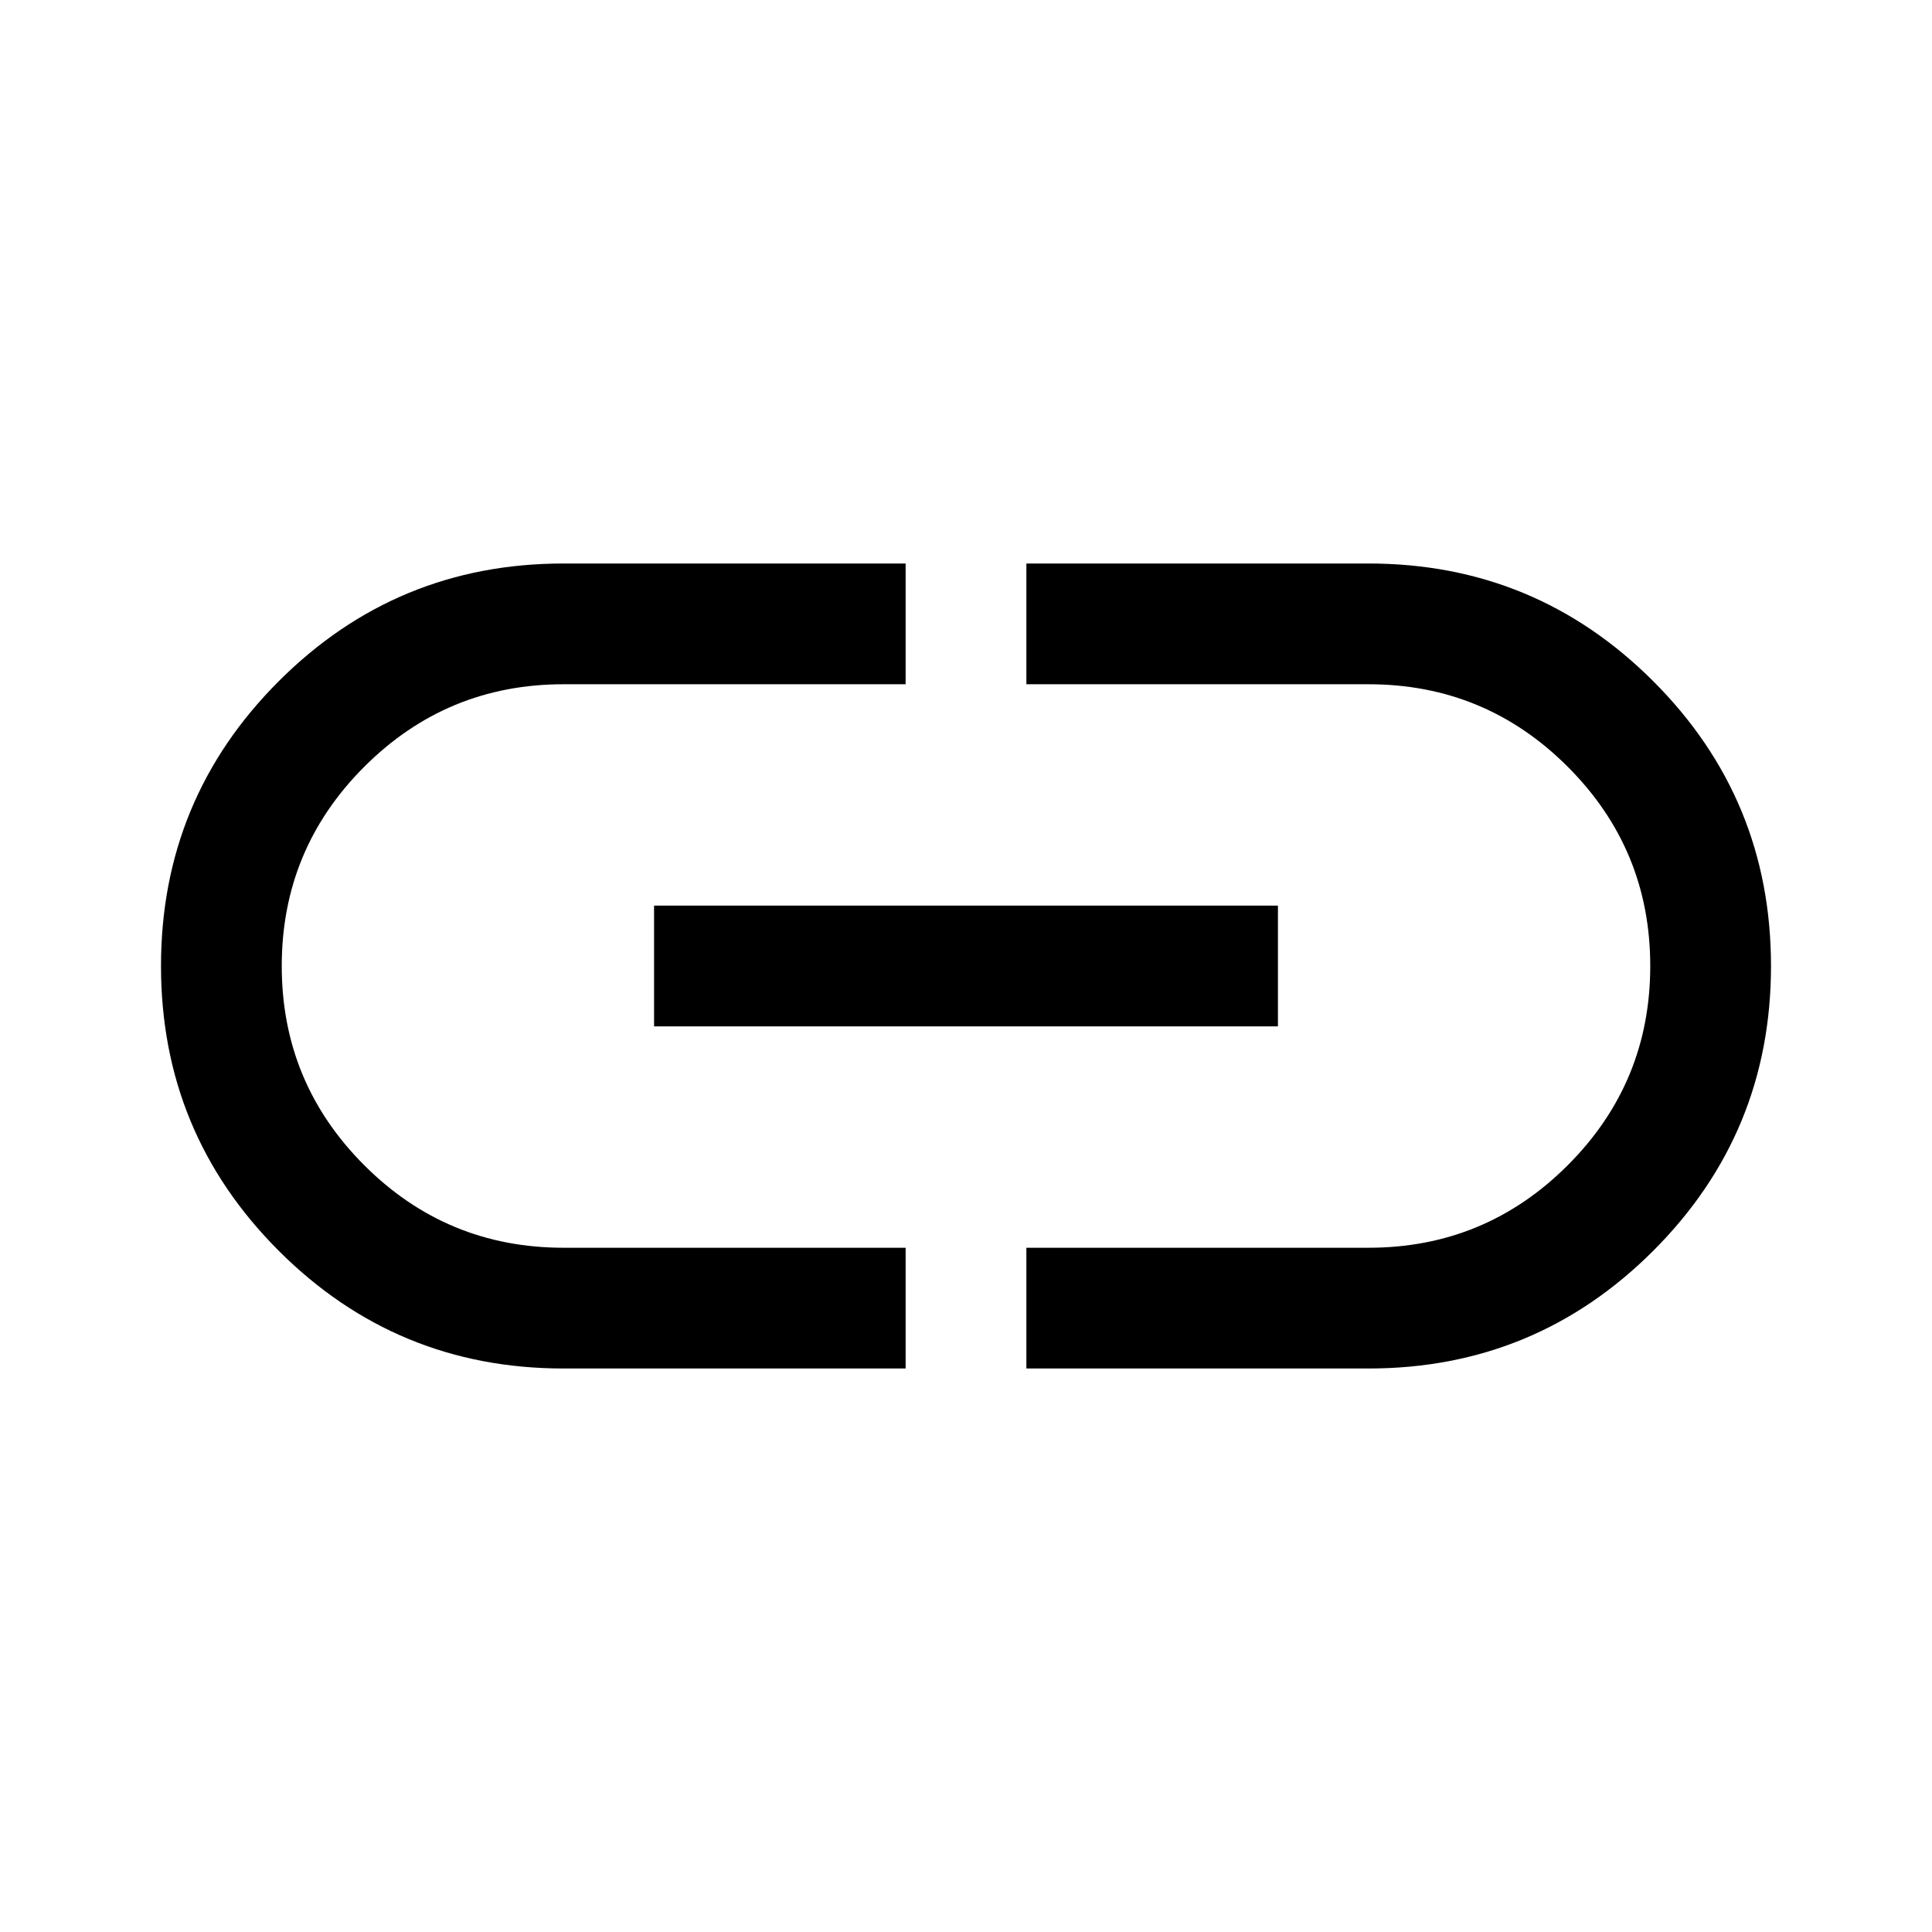
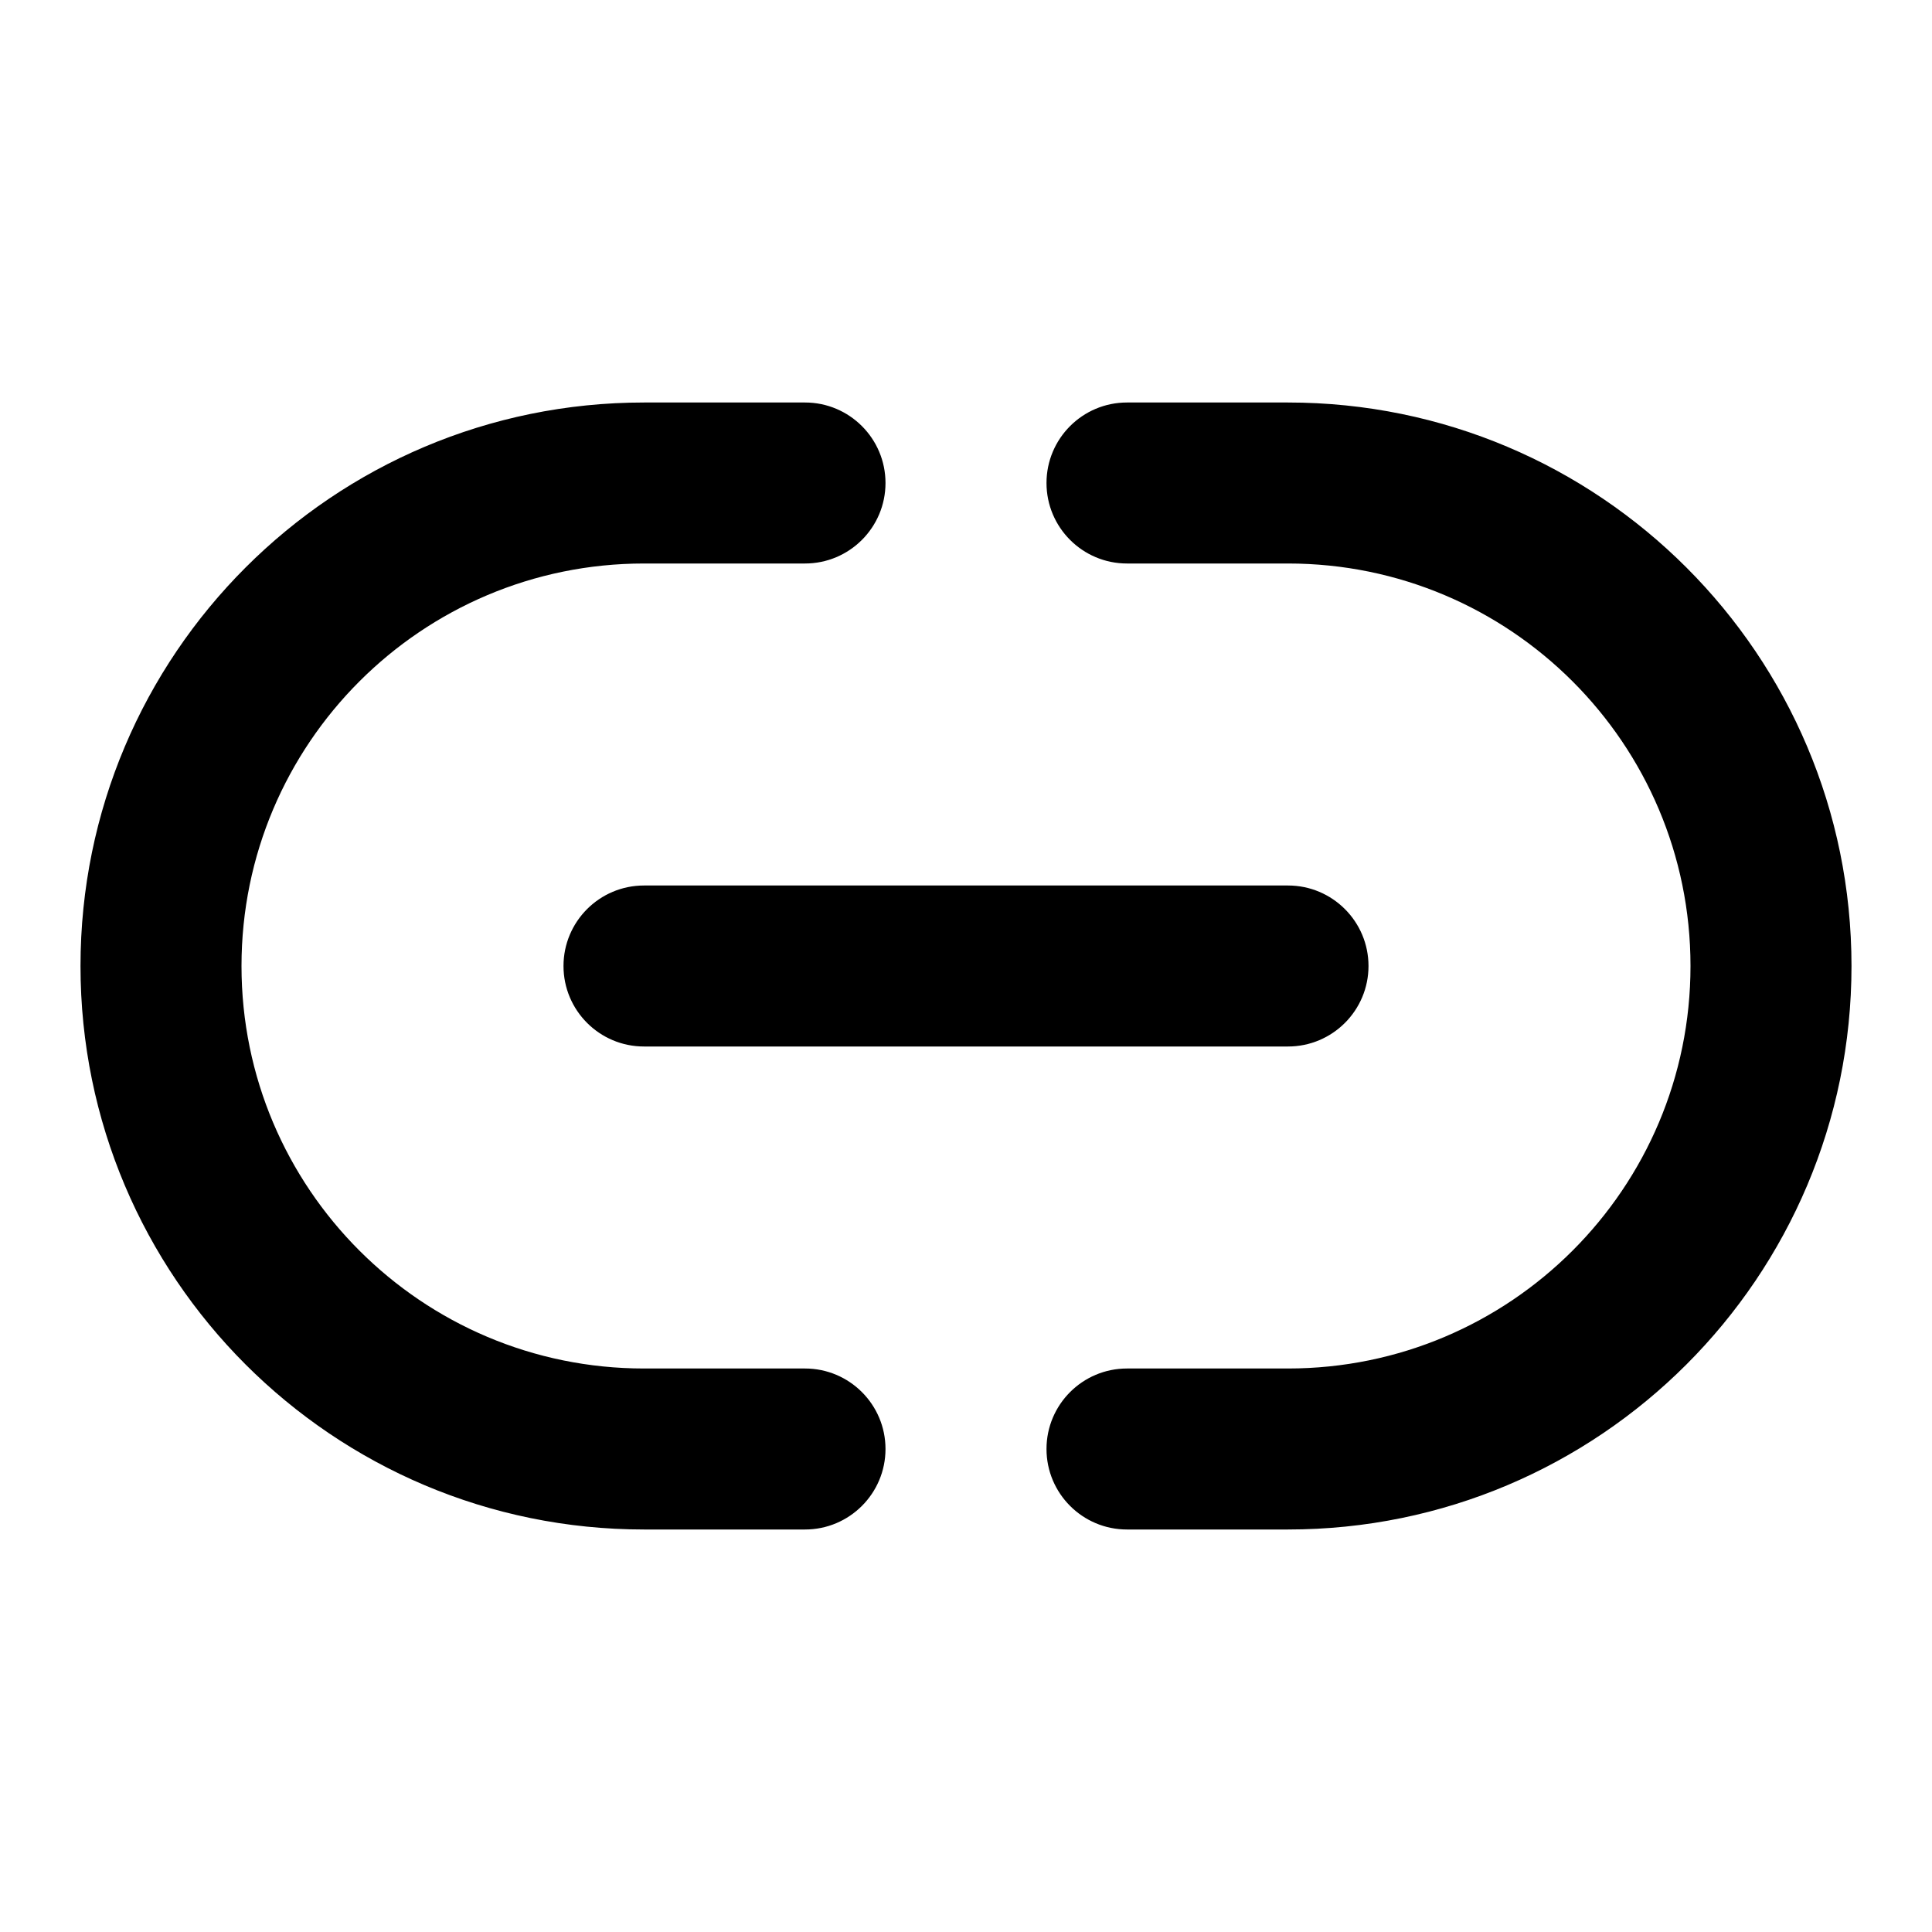
- <svg xmlns="http://www.w3.org/2000/svg" height="48" width="48">
-   <path d="M22.5 34H14q-4.15 0-7.075-2.925T4 24q0-4.15 2.925-7.075T14 14h8.5v3H14q-2.9 0-4.95 2.05Q7 21.1 7 24q0 2.9 2.05 4.95Q11.1 31 14 31h8.5Zm-6.25-8.5v-3h15.5v3ZM25.5 34v-3H34q2.9 0 4.95-2.05Q41 26.9 41 24q0-2.9-2.05-4.95Q36.9 17 34 17h-8.5v-3H34q4.15 0 7.075 2.925T44 24q0 4.15-2.925 7.075T34 34Z" />
+ <svg xmlns="http://www.w3.org/2000/svg" width="800px" height="800px" viewBox="0 0 24 24">
+   <path fill-rule="evenodd" clip-rule="evenodd" d="M8 7C5.239 7 3 9.239 3 12C3 14.761 5.239 17 8 17H10C10.552 17 11 17.448 11 18C11 18.552 10.552 19 10 19H8C4.134 19 1 15.866 1 12C1 8.134 4.134 5 8 5H10C10.552 5 11 5.448 11 6C11 6.552 10.552 7 10 7H8ZM13 6C13 5.448 13.448 5 14 5H16C19.866 5 23 8.134 23 12C23 15.866 19.866 19 16 19H14C13.448 19 13 18.552 13 18C13 17.448 13.448 17 14 17H16C18.761 17 21 14.761 21 12C21 9.239 18.761 7 16 7H14C13.448 7 13 6.552 13 6ZM7 12C7 11.448 7.448 11 8 11H16C16.552 11 17 11.448 17 12C17 12.552 16.552 13 16 13H8C7.448 13 7 12.552 7 12Z" />
</svg>
